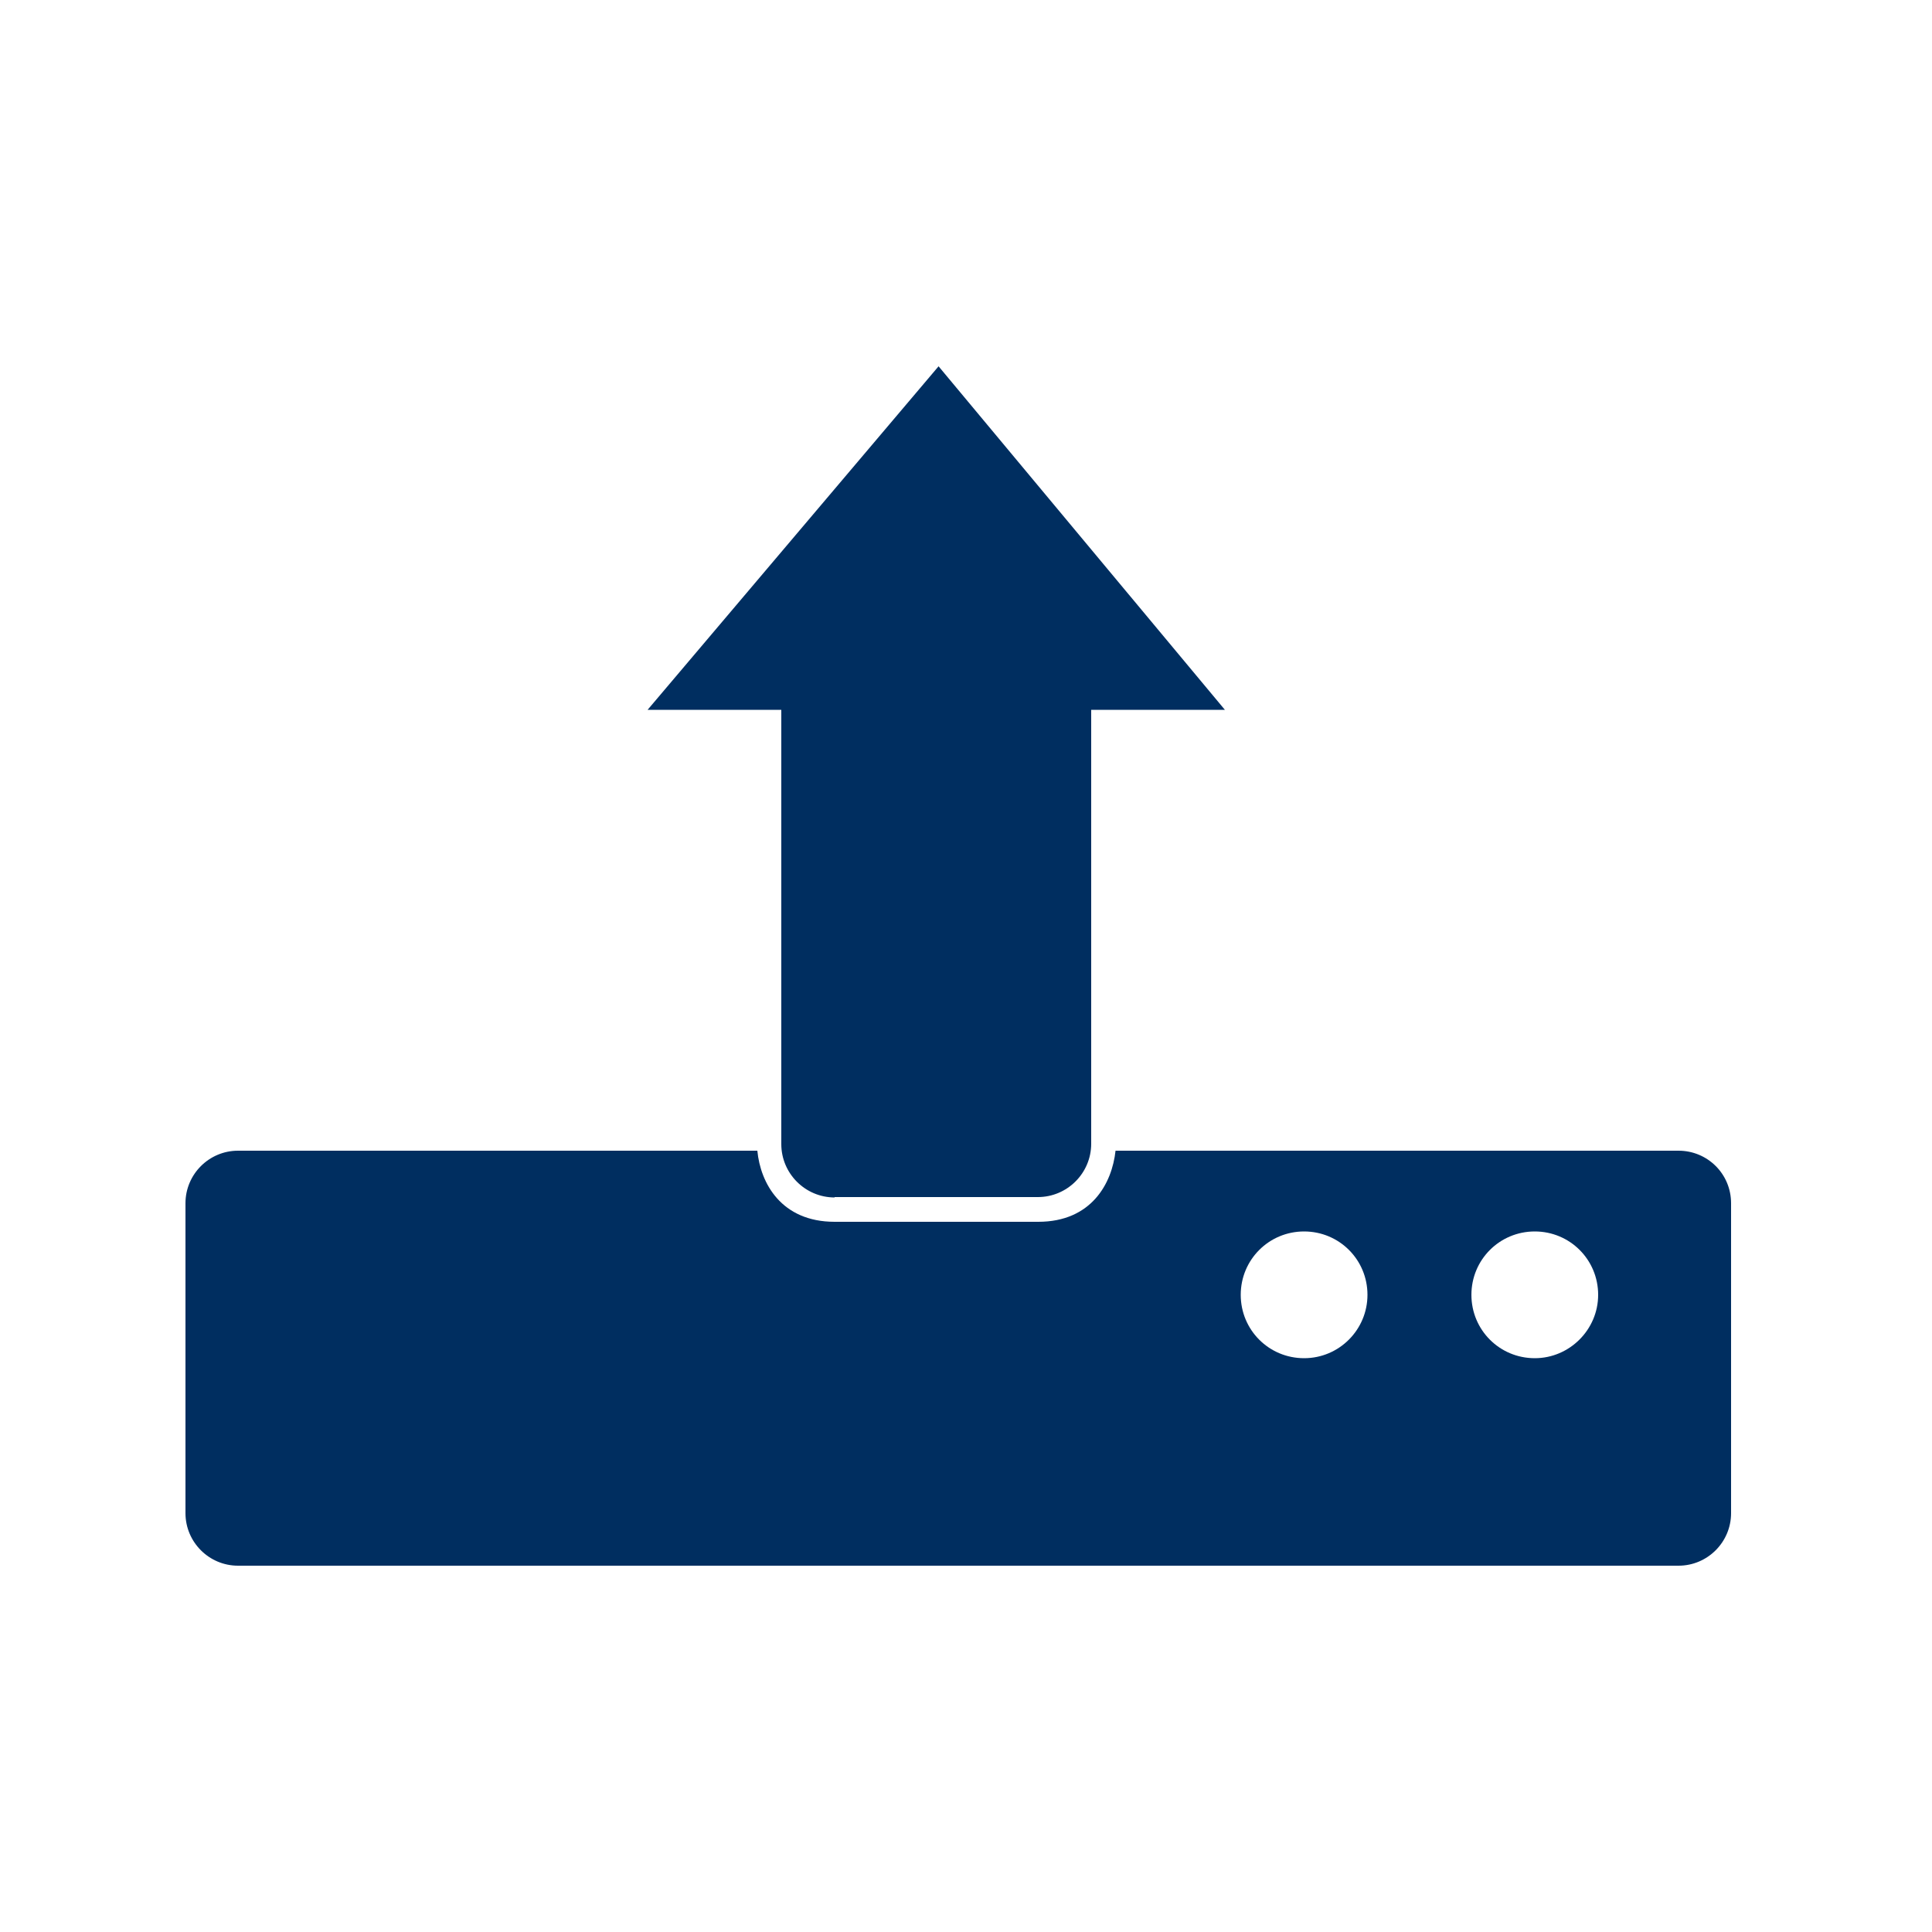
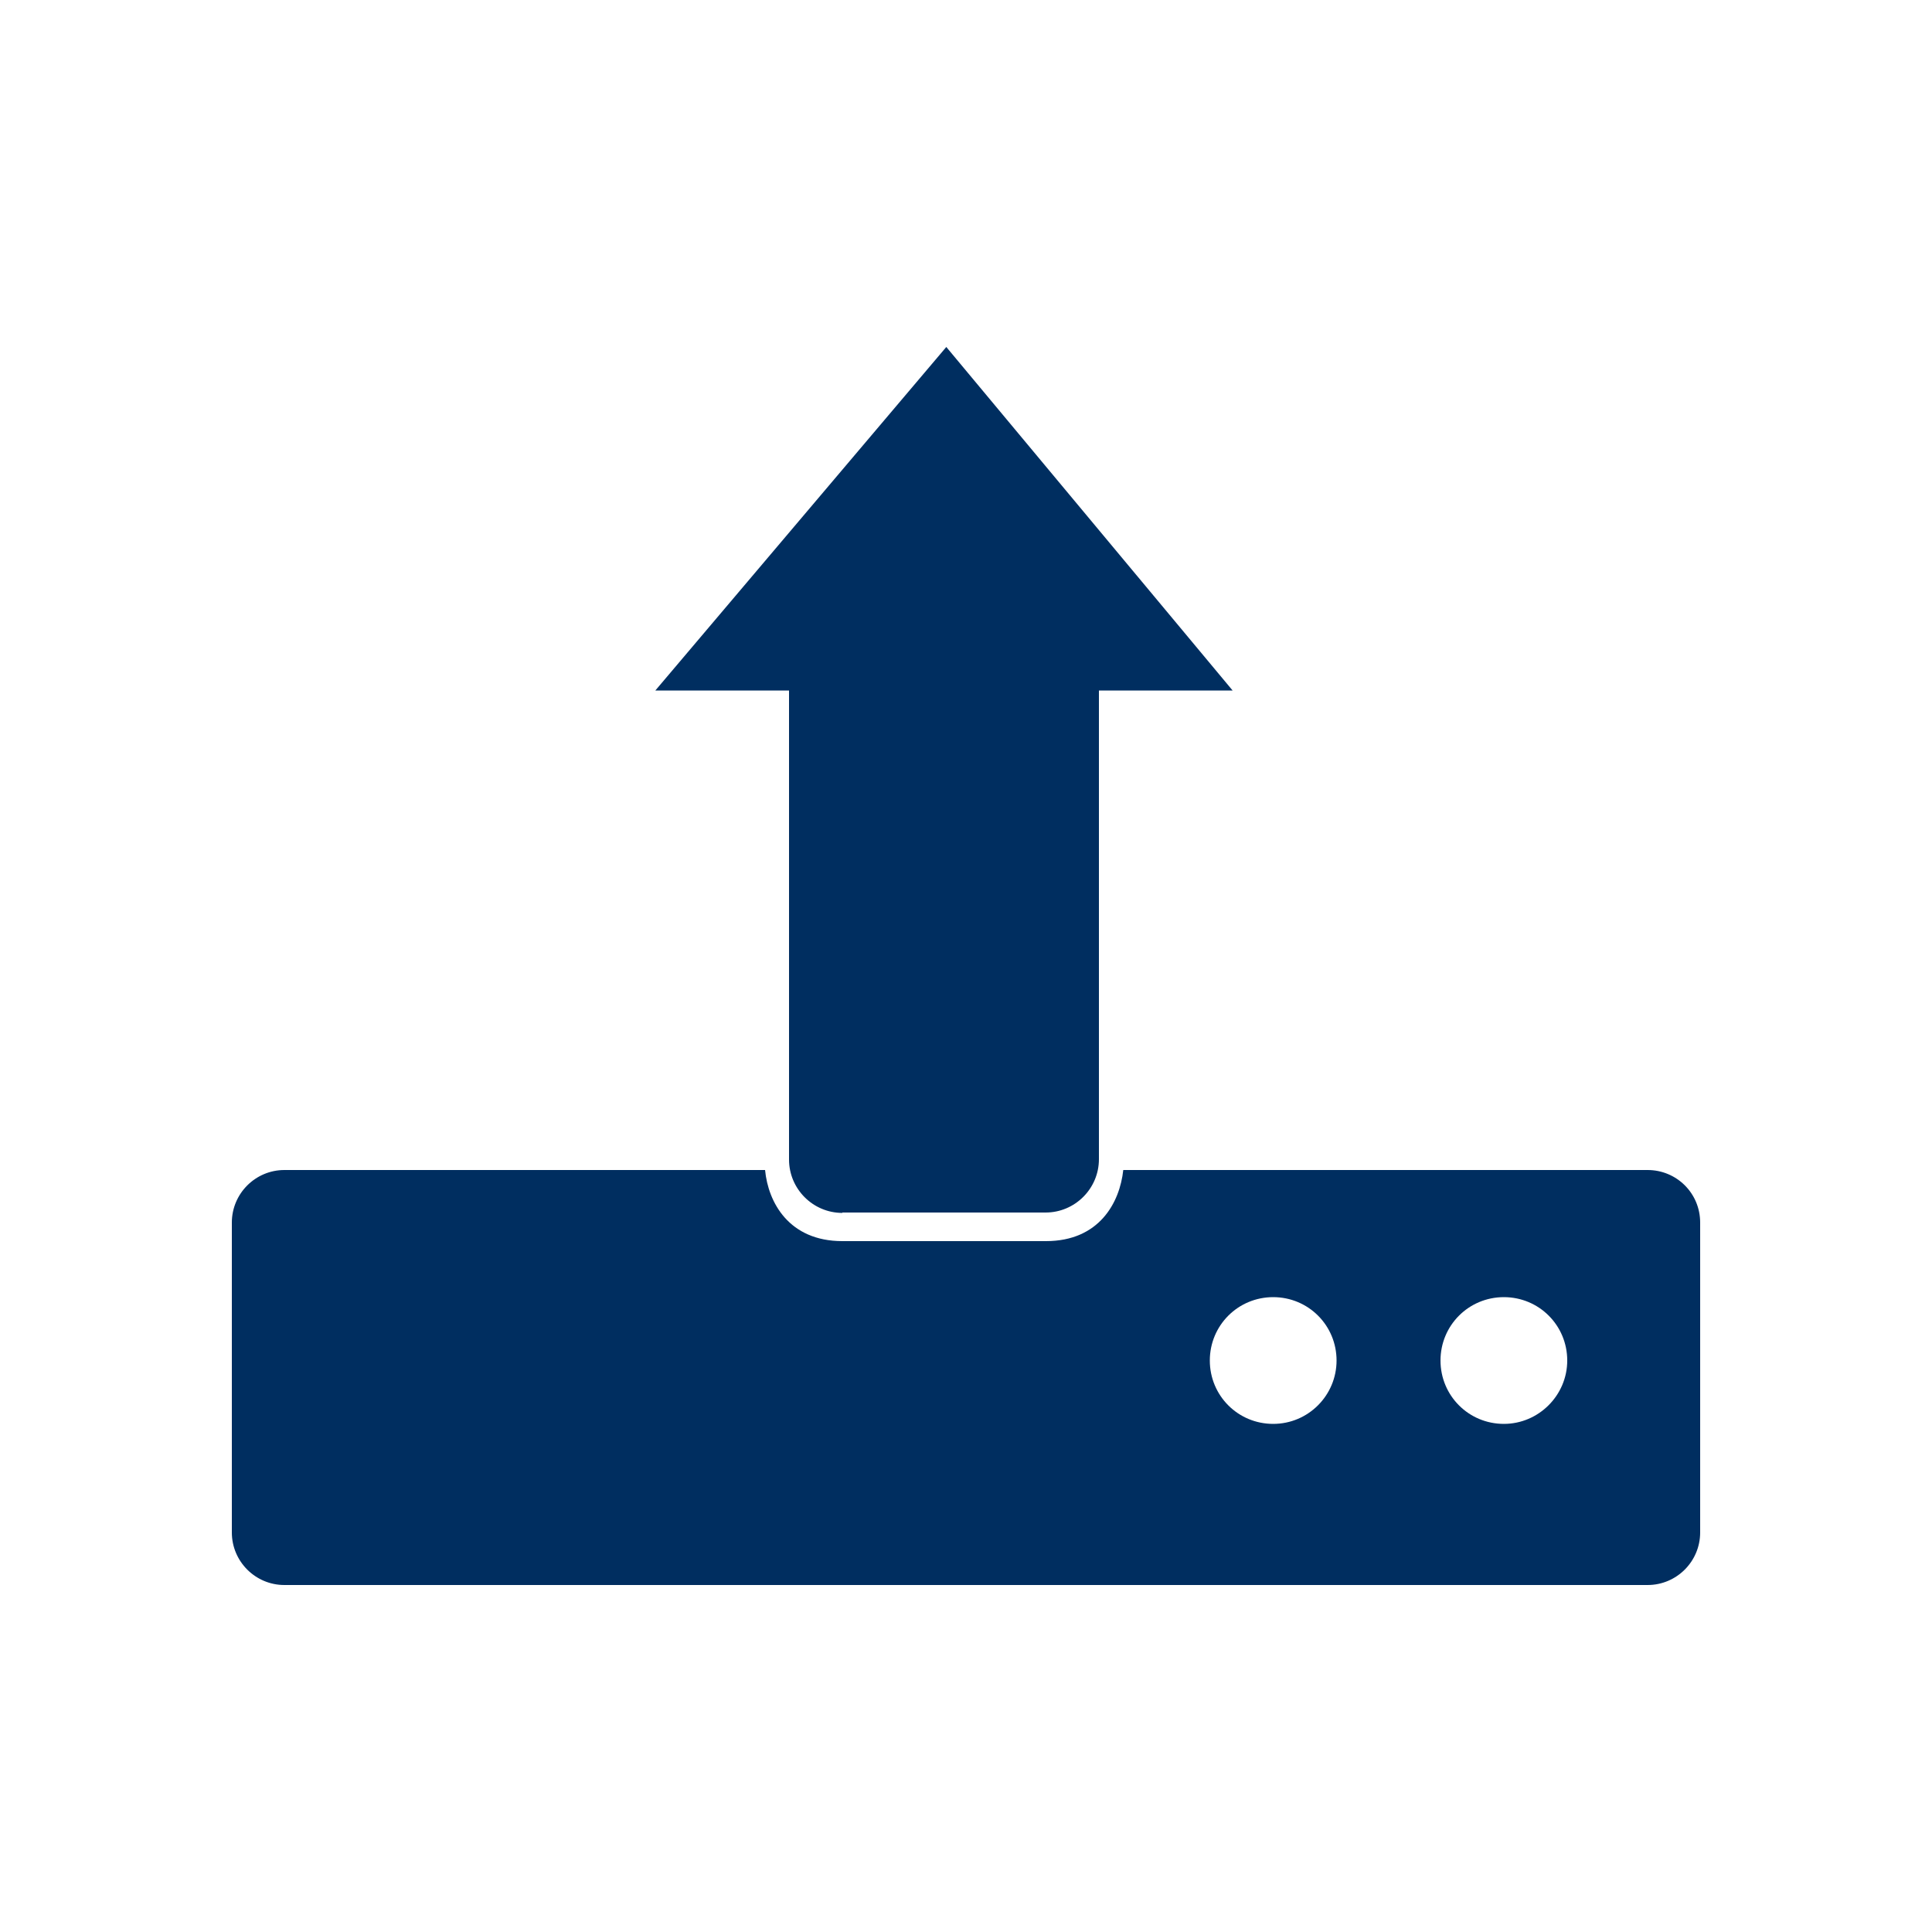
<svg xmlns="http://www.w3.org/2000/svg" version="1.1" id="Layer_1" x="0px" y="0px" viewBox="0 0 500 500" style="enable-background:new 0 0 500 500;" xml:space="preserve">
  <style type="text/css">
	.st0{fill:#002E60;}
</style>
  <g>
-     <path class="st0" d="M216,309.9c-7.6,0-13.8-6.2-13.8-13.8V183.3c0-7.6,6.2-13.8,13.8-13.8h52.6c7.6,0,13.8,6.2,13.8,13.8V296   c0,7.6-6.2,13.8-13.8,13.8H216z" />
-     <polygon class="st0" points="242.9,94.8 242.9,94.8 167.6,183.7 317,183.7  " />
-     <path class="st0" d="M434.4,297.8H288.7c-0.9,8.4-6.2,18.4-20,18.4H216c-13.8,0-19.2-10-20-18.4H61.6c-7.5,0-13.6,6.1-13.6,13.6   v80.2c0,7.5,6.1,13.6,13.6,13.6h372.8c7.5,0,13.6-6.1,13.6-13.6v-80.2C448,303.8,441.9,297.8,434.4,297.8z M337.5,351.5   c-9.1,0-16.4-7.3-16.4-16.4c0-9.1,7.3-16.4,16.4-16.4c9.1,0,16.4,7.3,16.4,16.4C353.9,344.1,346.6,351.5,337.5,351.5z M397.2,351.5   c-9.1,0-16.4-7.3-16.4-16.4c0-9.1,7.3-16.4,16.4-16.4c9.1,0,16.4,7.3,16.4,16.4C413.6,344.1,406.2,351.5,397.2,351.5z" />
+     <path class="st0" d="M218,313.9c-7.6,0-13.8-6.2-13.8-13.8V178.3c0-7.6,6.2-13.8,13.8-13.8h52.6c7.6,0,13.8,6.2,13.8,13.8V300   c0,7.6-6.2,13.8-13.8,13.8H218V313.9z" />
+     <polygon class="st0" points="244.9,89.8 244.9,89.8 169.6,178.7 319,178.7  " />
+     <path class="st0" d="M426.4,302.8H290.7c-0.9,8.4-6.2,18.4-20,18.4H218c-13.8,0-19.2-10-20-18.4H73.6c-7.5,0-13.6,6.1-13.6,13.6   v80.2c0,7.5,6.1,13.6,13.6,13.6h352.8c7.5,0,13.6-6.1,13.6-13.6v-80.2C440,308.8,433.9,302.8,426.4,302.8z M329.5,368.5   c-9.1,0-16.4-7.3-16.4-16.4s7.3-16.4,16.4-16.4s16.4,7.3,16.4,16.4C345.9,361.1,338.6,368.5,329.5,368.5z M389.2,368.5   c-9.1,0-16.4-7.3-16.4-16.4s7.3-16.4,16.4-16.4s16.4,7.3,16.4,16.4C405.6,361.1,398.2,368.5,389.2,368.5z" />
  </g>
</svg>
